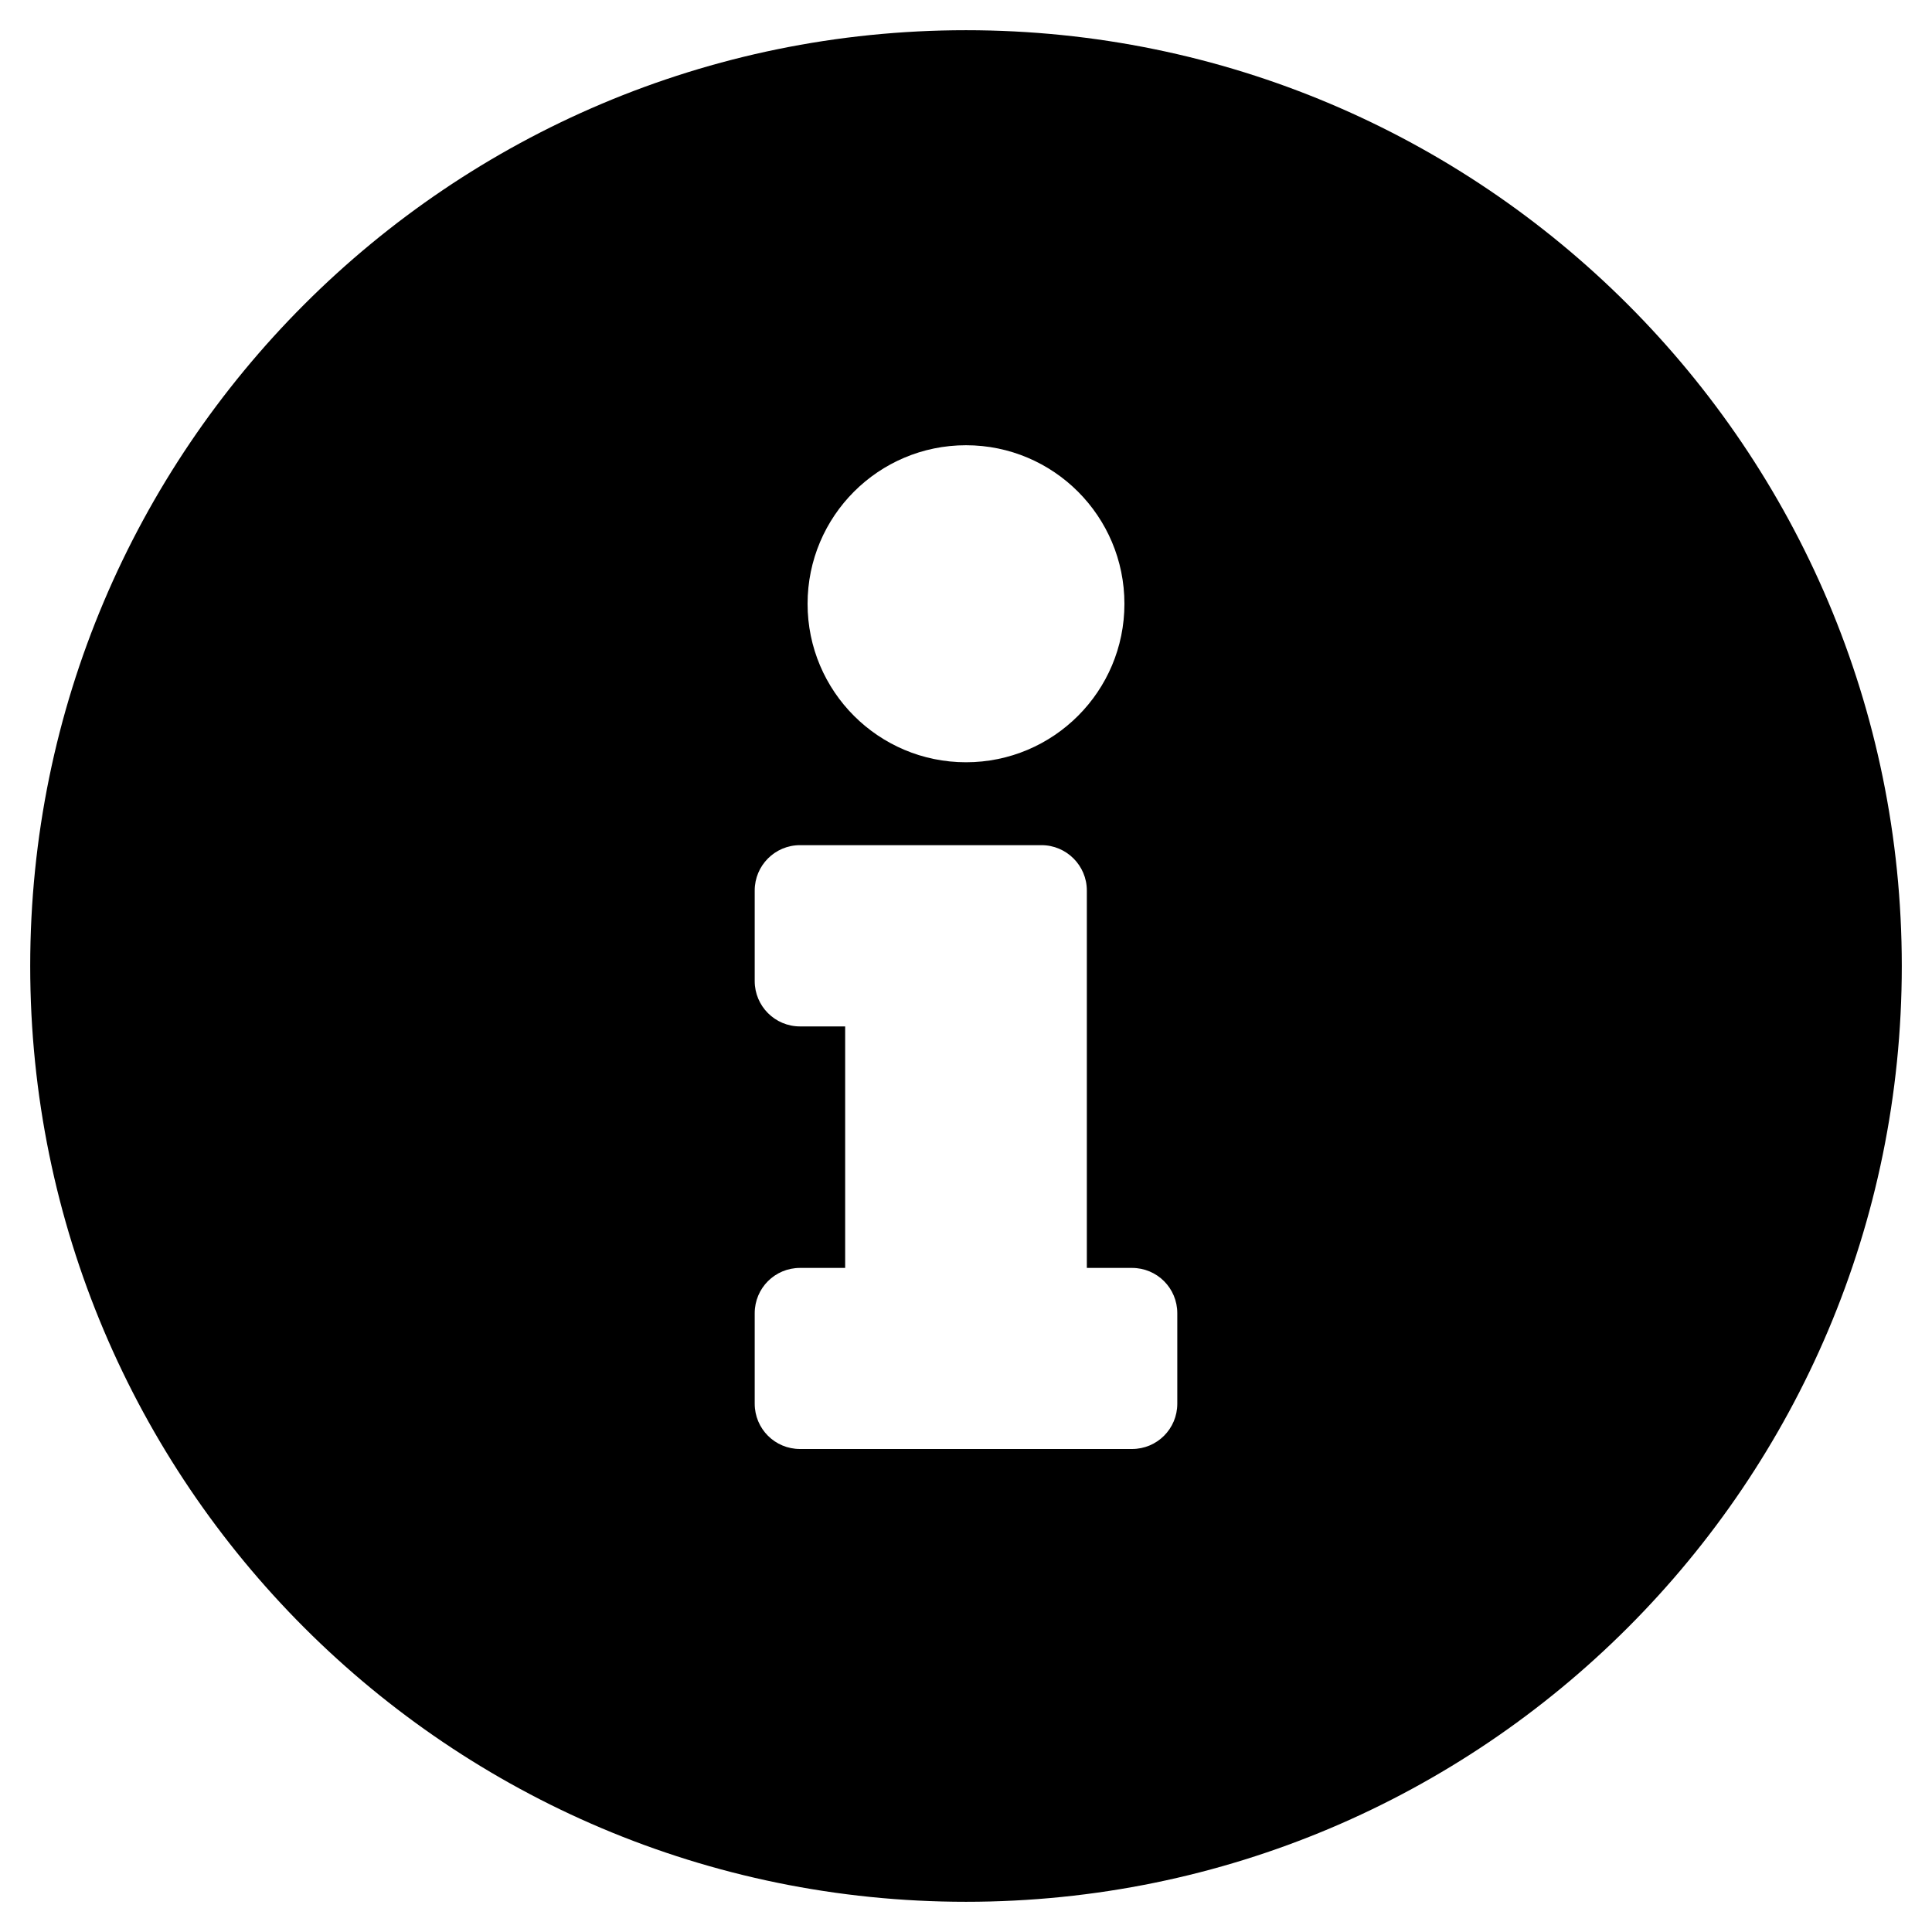
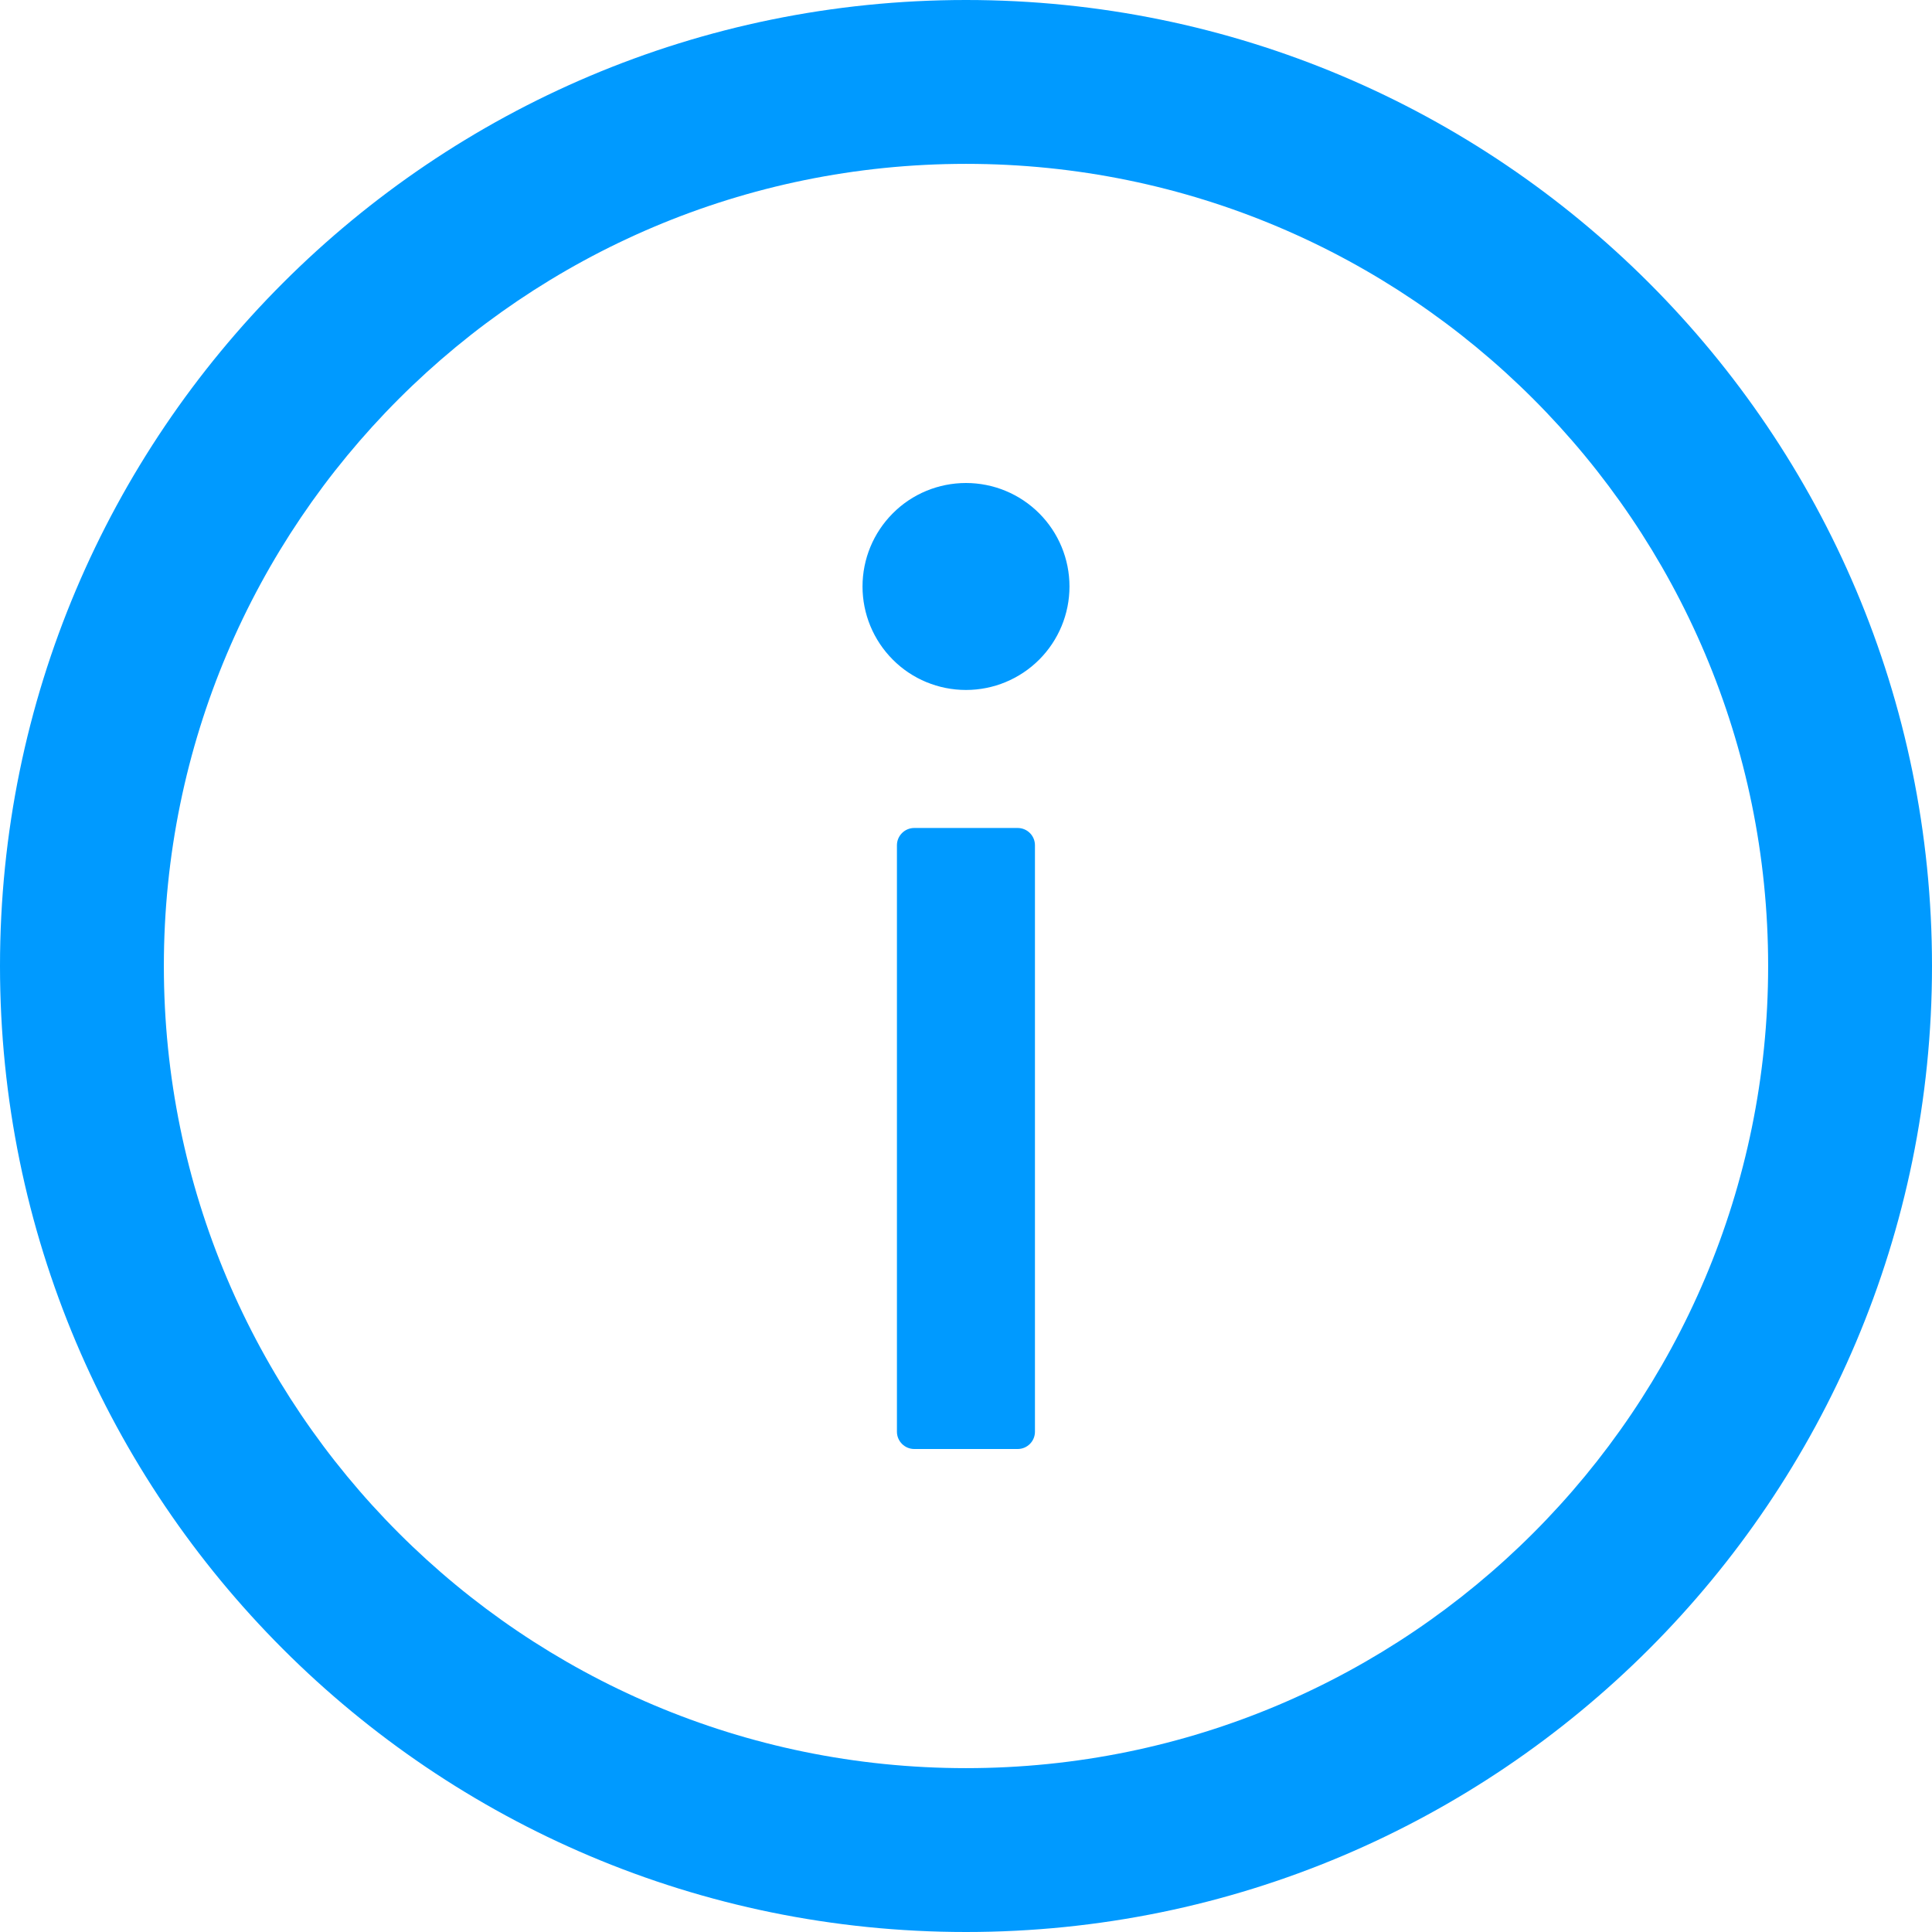
- <svg xmlns="http://www.w3.org/2000/svg" width="11" height="11" viewBox="0 0 11 11" fill="none">
-   <path class="theme-fill" d="M5.5 0.172C2.558 0.172 0.172 2.558 0.172 5.5C0.172 8.443 2.558 10.828 5.5 10.828C8.442 10.828 10.828 8.443 10.828 5.5C10.828 2.558 8.442 0.172 5.5 0.172ZM5.5 2.535C5.998 2.535 6.402 2.939 6.402 3.438C6.402 3.936 5.998 4.34 5.5 4.34C5.002 4.34 4.598 3.936 4.598 3.438C4.598 2.939 5.002 2.535 5.5 2.535ZM6.703 7.992C6.703 8.135 6.588 8.25 6.445 8.25H4.555C4.412 8.25 4.297 8.135 4.297 7.992V7.477C4.297 7.334 4.412 7.219 4.555 7.219H4.812V5.844H4.555C4.412 5.844 4.297 5.728 4.297 5.586V5.07C4.297 4.928 4.412 4.812 4.555 4.812H5.93C6.072 4.812 6.188 4.928 6.188 5.07V7.219H6.445C6.588 7.219 6.703 7.334 6.703 7.477V7.992Z" fill="#000" />
+ <svg xmlns="http://www.w3.org/2000/svg" width="16" height="16" viewBox="0 0 16 16" fill="none">
+   <path fill-rule="evenodd" clip-rule="evenodd" d="M0 8C0 3.582 3.582 0 8 0C12.418 0 16 3.582 16 8C16 12.418 12.418 16 8 16C3.582 16 0 12.418 0 8ZM1.357 8C1.357 11.668 4.332 14.643 8 14.643C11.668 14.643 14.643 11.668 14.643 8C14.643 4.332 11.668 1.357 8 1.357C4.332 1.357 1.357 4.332 1.357 8ZM7.394 5.463C7.233 5.302 7.143 5.084 7.143 4.857C7.143 4.63 7.233 4.412 7.394 4.251C7.554 4.09 7.772 4 8 4C8.227 4 8.445 4.09 8.606 4.251C8.767 4.412 8.857 4.63 8.857 4.857C8.857 5.084 8.767 5.302 8.606 5.463C8.445 5.624 8.227 5.714 8 5.714C7.772 5.714 7.554 5.624 7.394 5.463ZM7.571 6.857H8.428C8.507 6.857 8.571 6.921 8.571 7V11.857C8.571 11.936 8.507 12 8.428 12H7.571C7.493 12 7.428 11.936 7.428 11.857V7C7.428 6.921 7.493 6.857 7.571 6.857Z" fill="#009AFF" />
</svg>
